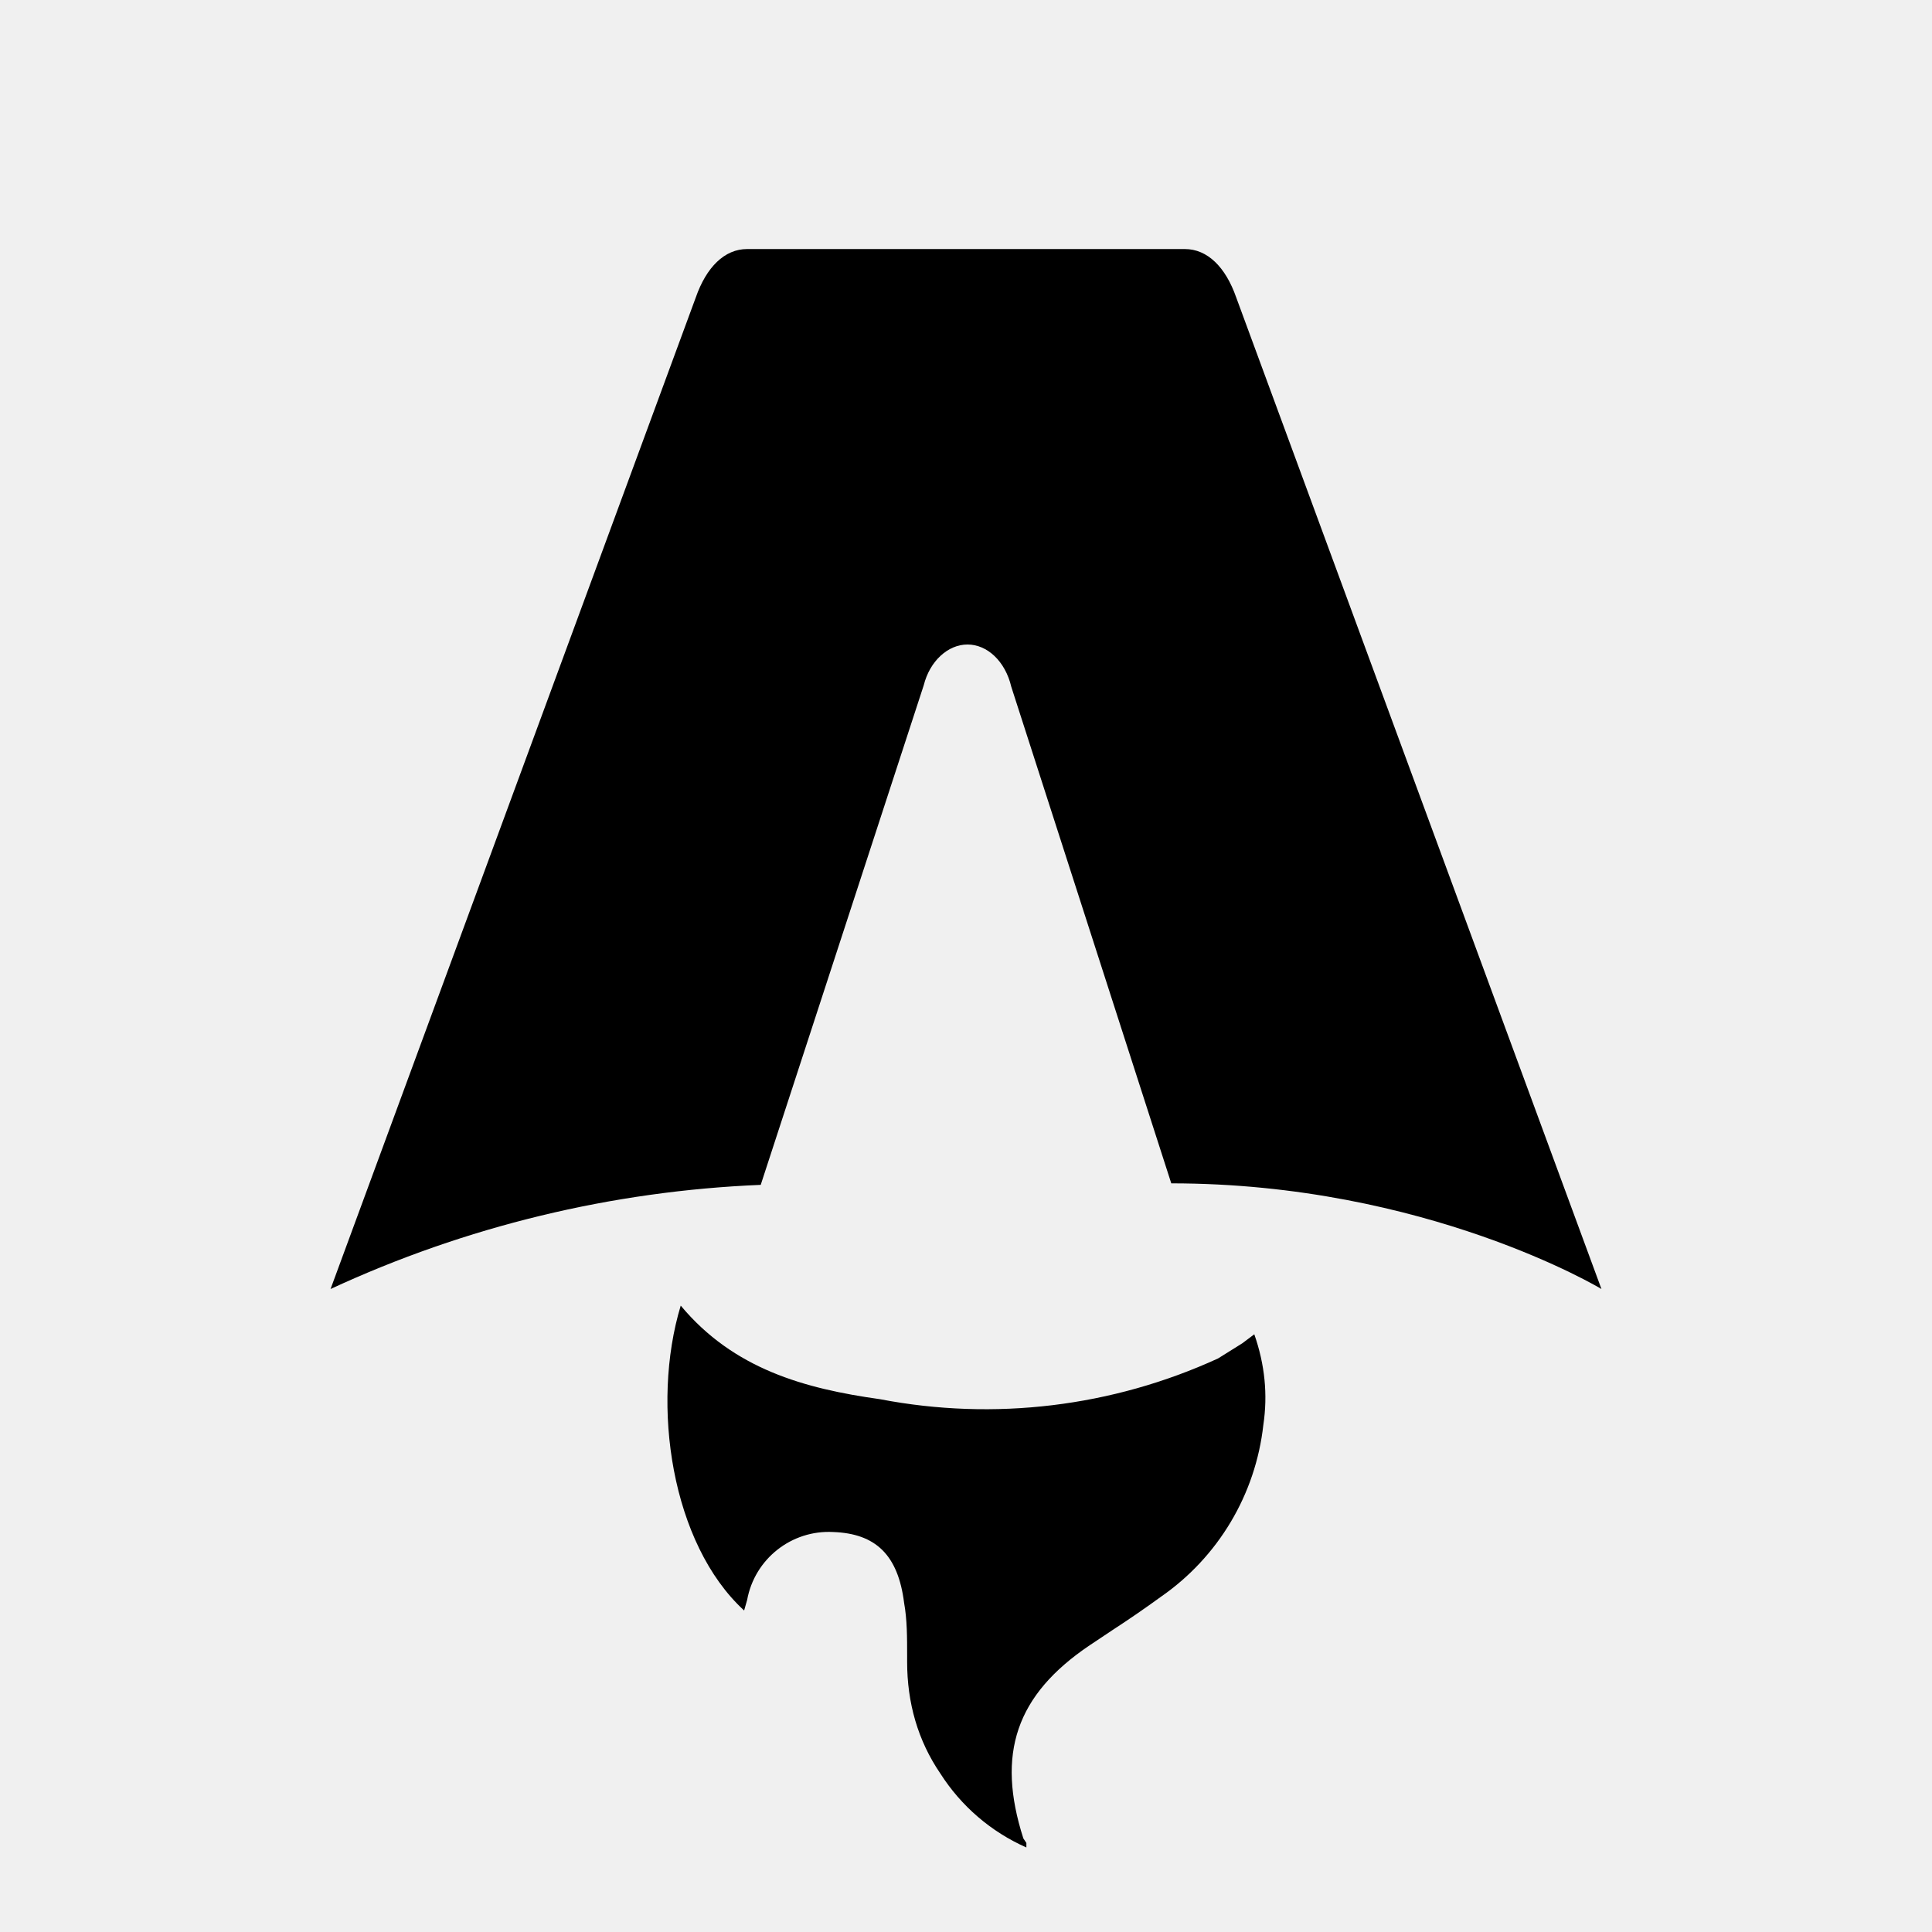
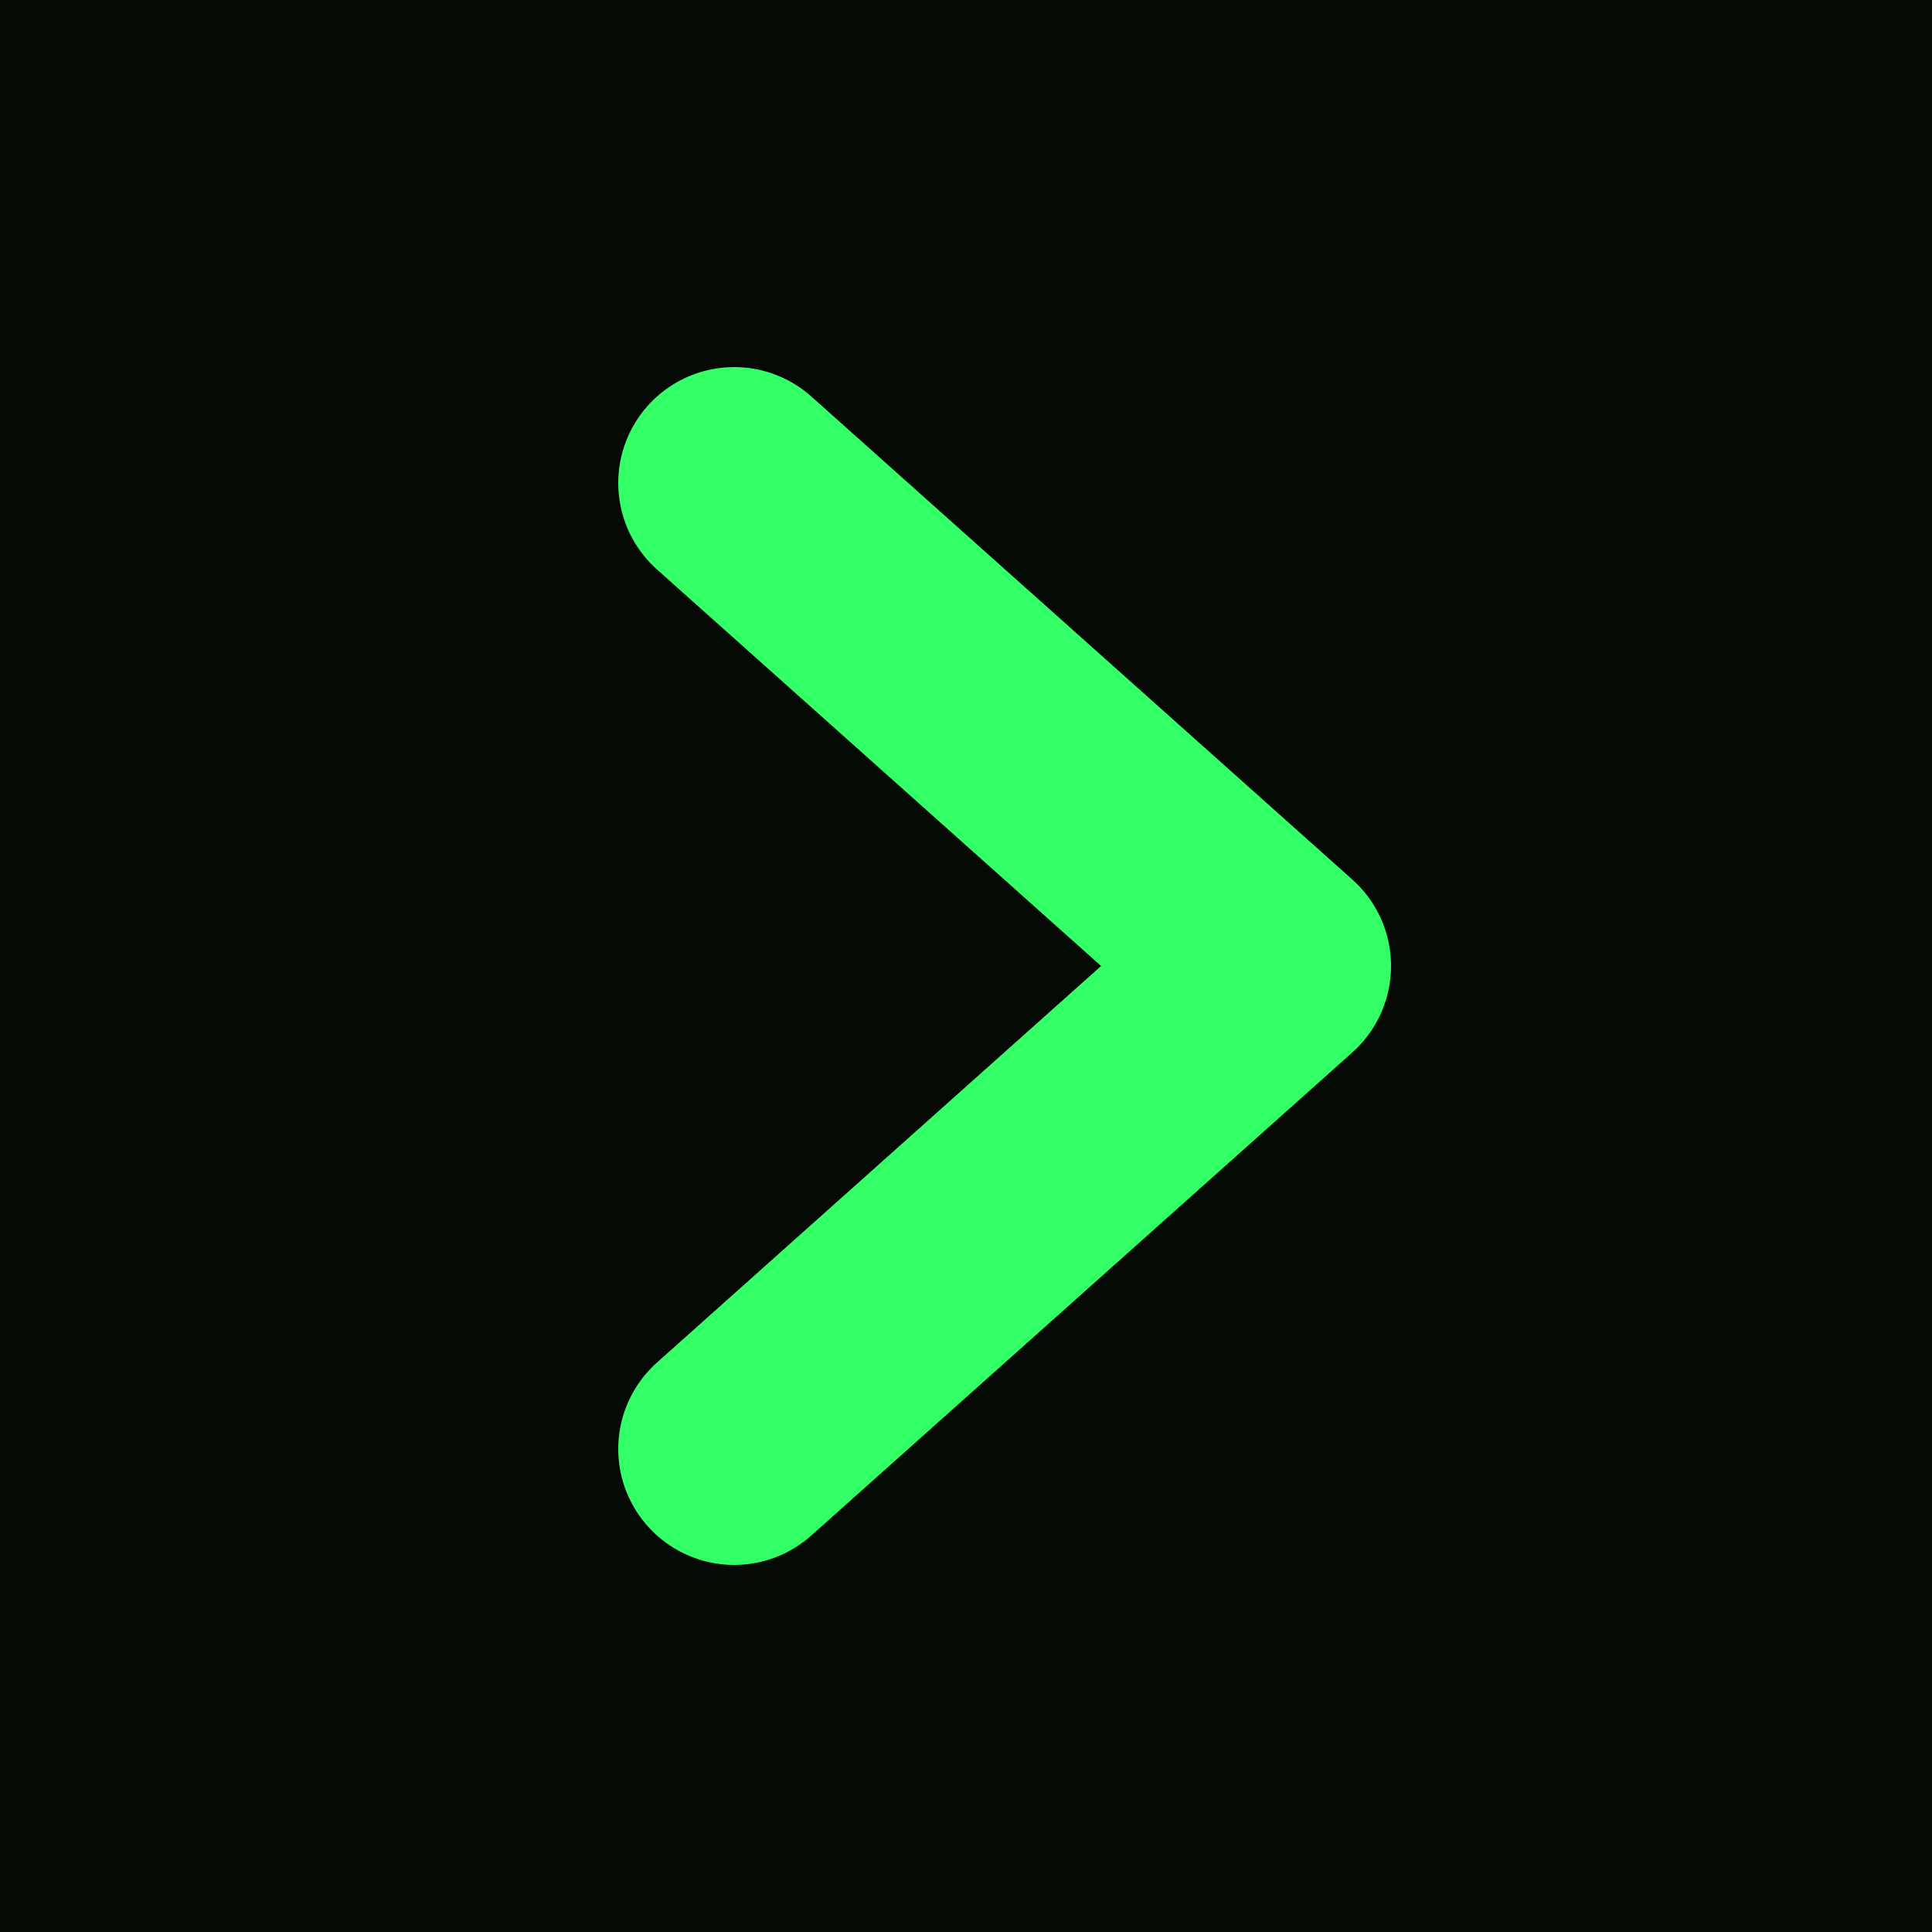
- <svg xmlns="http://www.w3.org/2000/svg" fill="none" viewBox="0 0 128 128">
-   <path d="M50.4 78.5a75.1 75.1 0 0 0-28.5 6.9l24.2-65.7c.7-2 1.9-3.2 3.4-3.2h29c1.5 0 2.7 1.2 3.4 3.2l24.2 65.7s-11.6-7-28.5-7L67 45.5c-.4-1.7-1.6-2.8-2.9-2.8-1.3 0-2.5 1.1-2.9 2.7L50.4 78.5Zm-1.1 28.2Zm-4.2-20.2c-2 6.6-.6 15.8 4.2 20.2a17.5 17.5 0 0 1 .2-.7 5.5 5.5 0 0 1 5.7-4.5c2.8.1 4.3 1.5 4.7 4.7.2 1.1.2 2.3.2 3.5v.4c0 2.7.7 5.2 2.2 7.4a13 13 0 0 0 5.7 4.9v-.3l-.2-.3c-1.8-5.6-.5-9.5 4.4-12.8l1.5-1a73 73 0 0 0 3.2-2.2 16 16 0 0 0 6.8-11.4c.3-2 .1-4-.6-6l-.8.6-1.6 1a37 37 0 0 1-22.4 2.7c-5-.7-9.7-2-13.2-6.2Z" />
-   <style>
-         path { fill: #000; }
-         @media (prefers-color-scheme: dark) {
-             path { fill: #FFF; }
-         }
-     </style>
+ <svg xmlns="http://www.w3.org/2000/svg" viewBox="0 0 100 100">
+   <rect width="100" height="100" fill="#050a05" />
+   <path d="M38 25 L66 50 L38 75" fill="none" stroke="#33ff66" stroke-width="12" stroke-linecap="round" stroke-linejoin="round" />
</svg>
